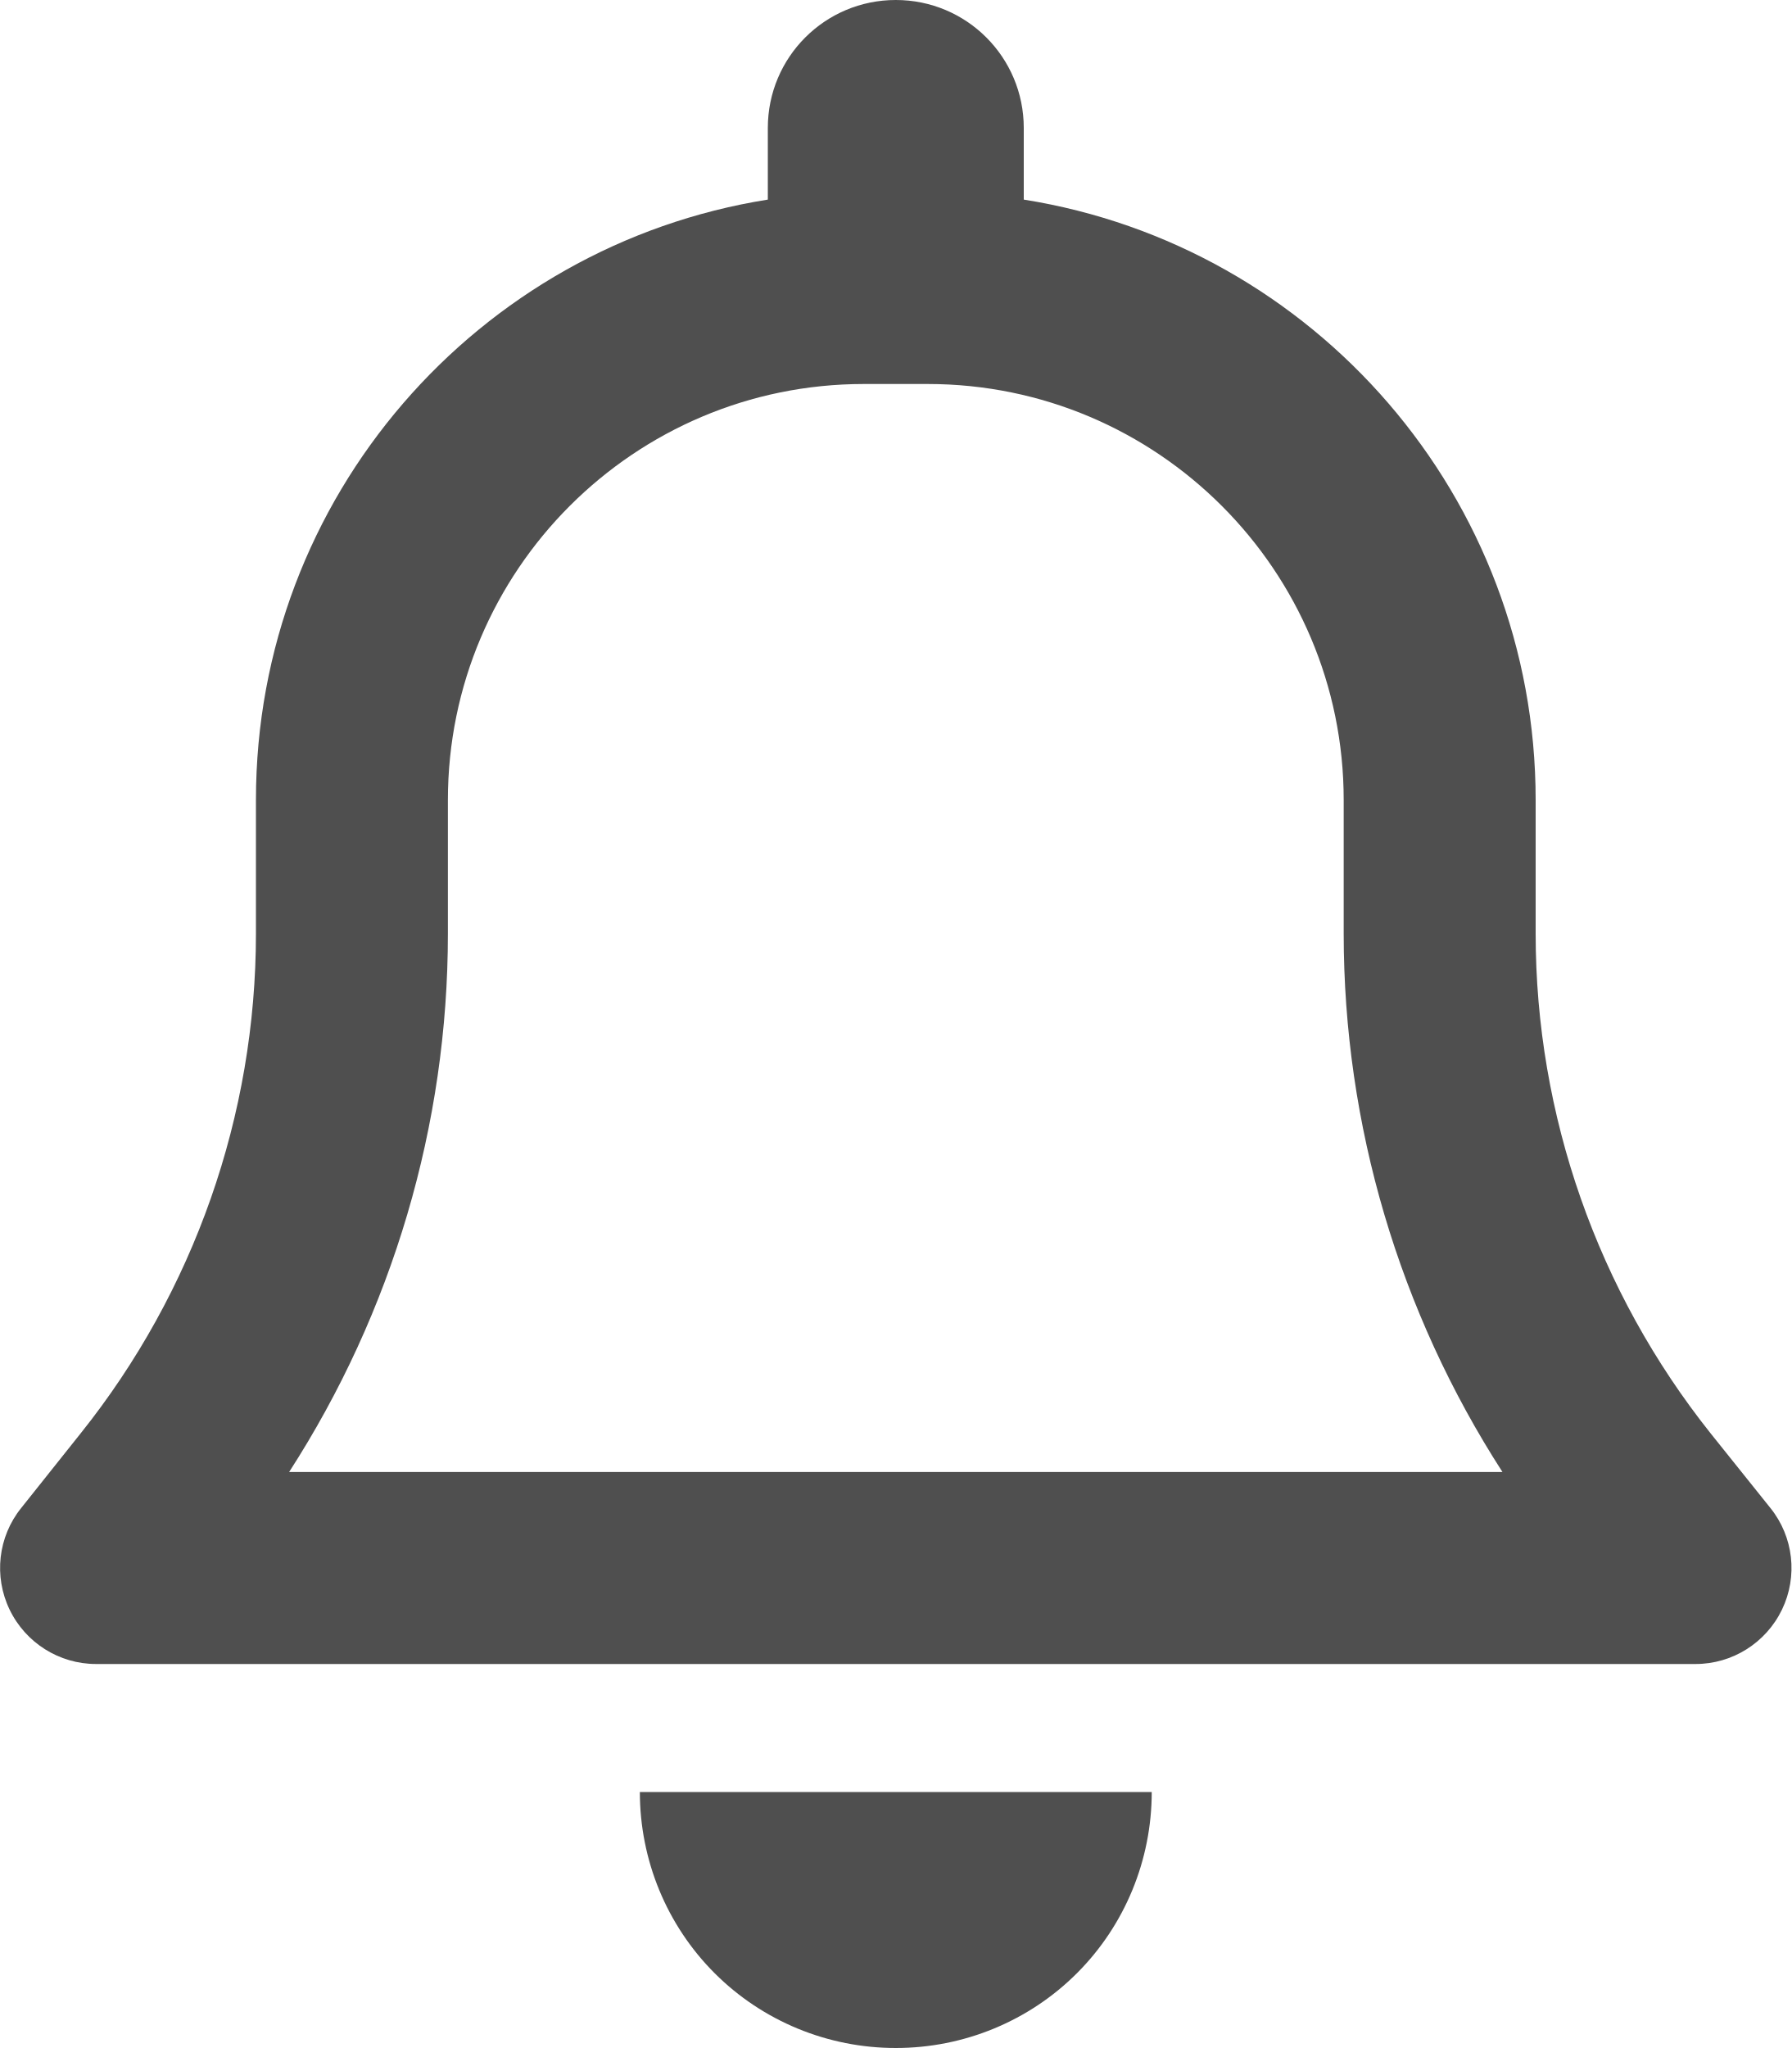
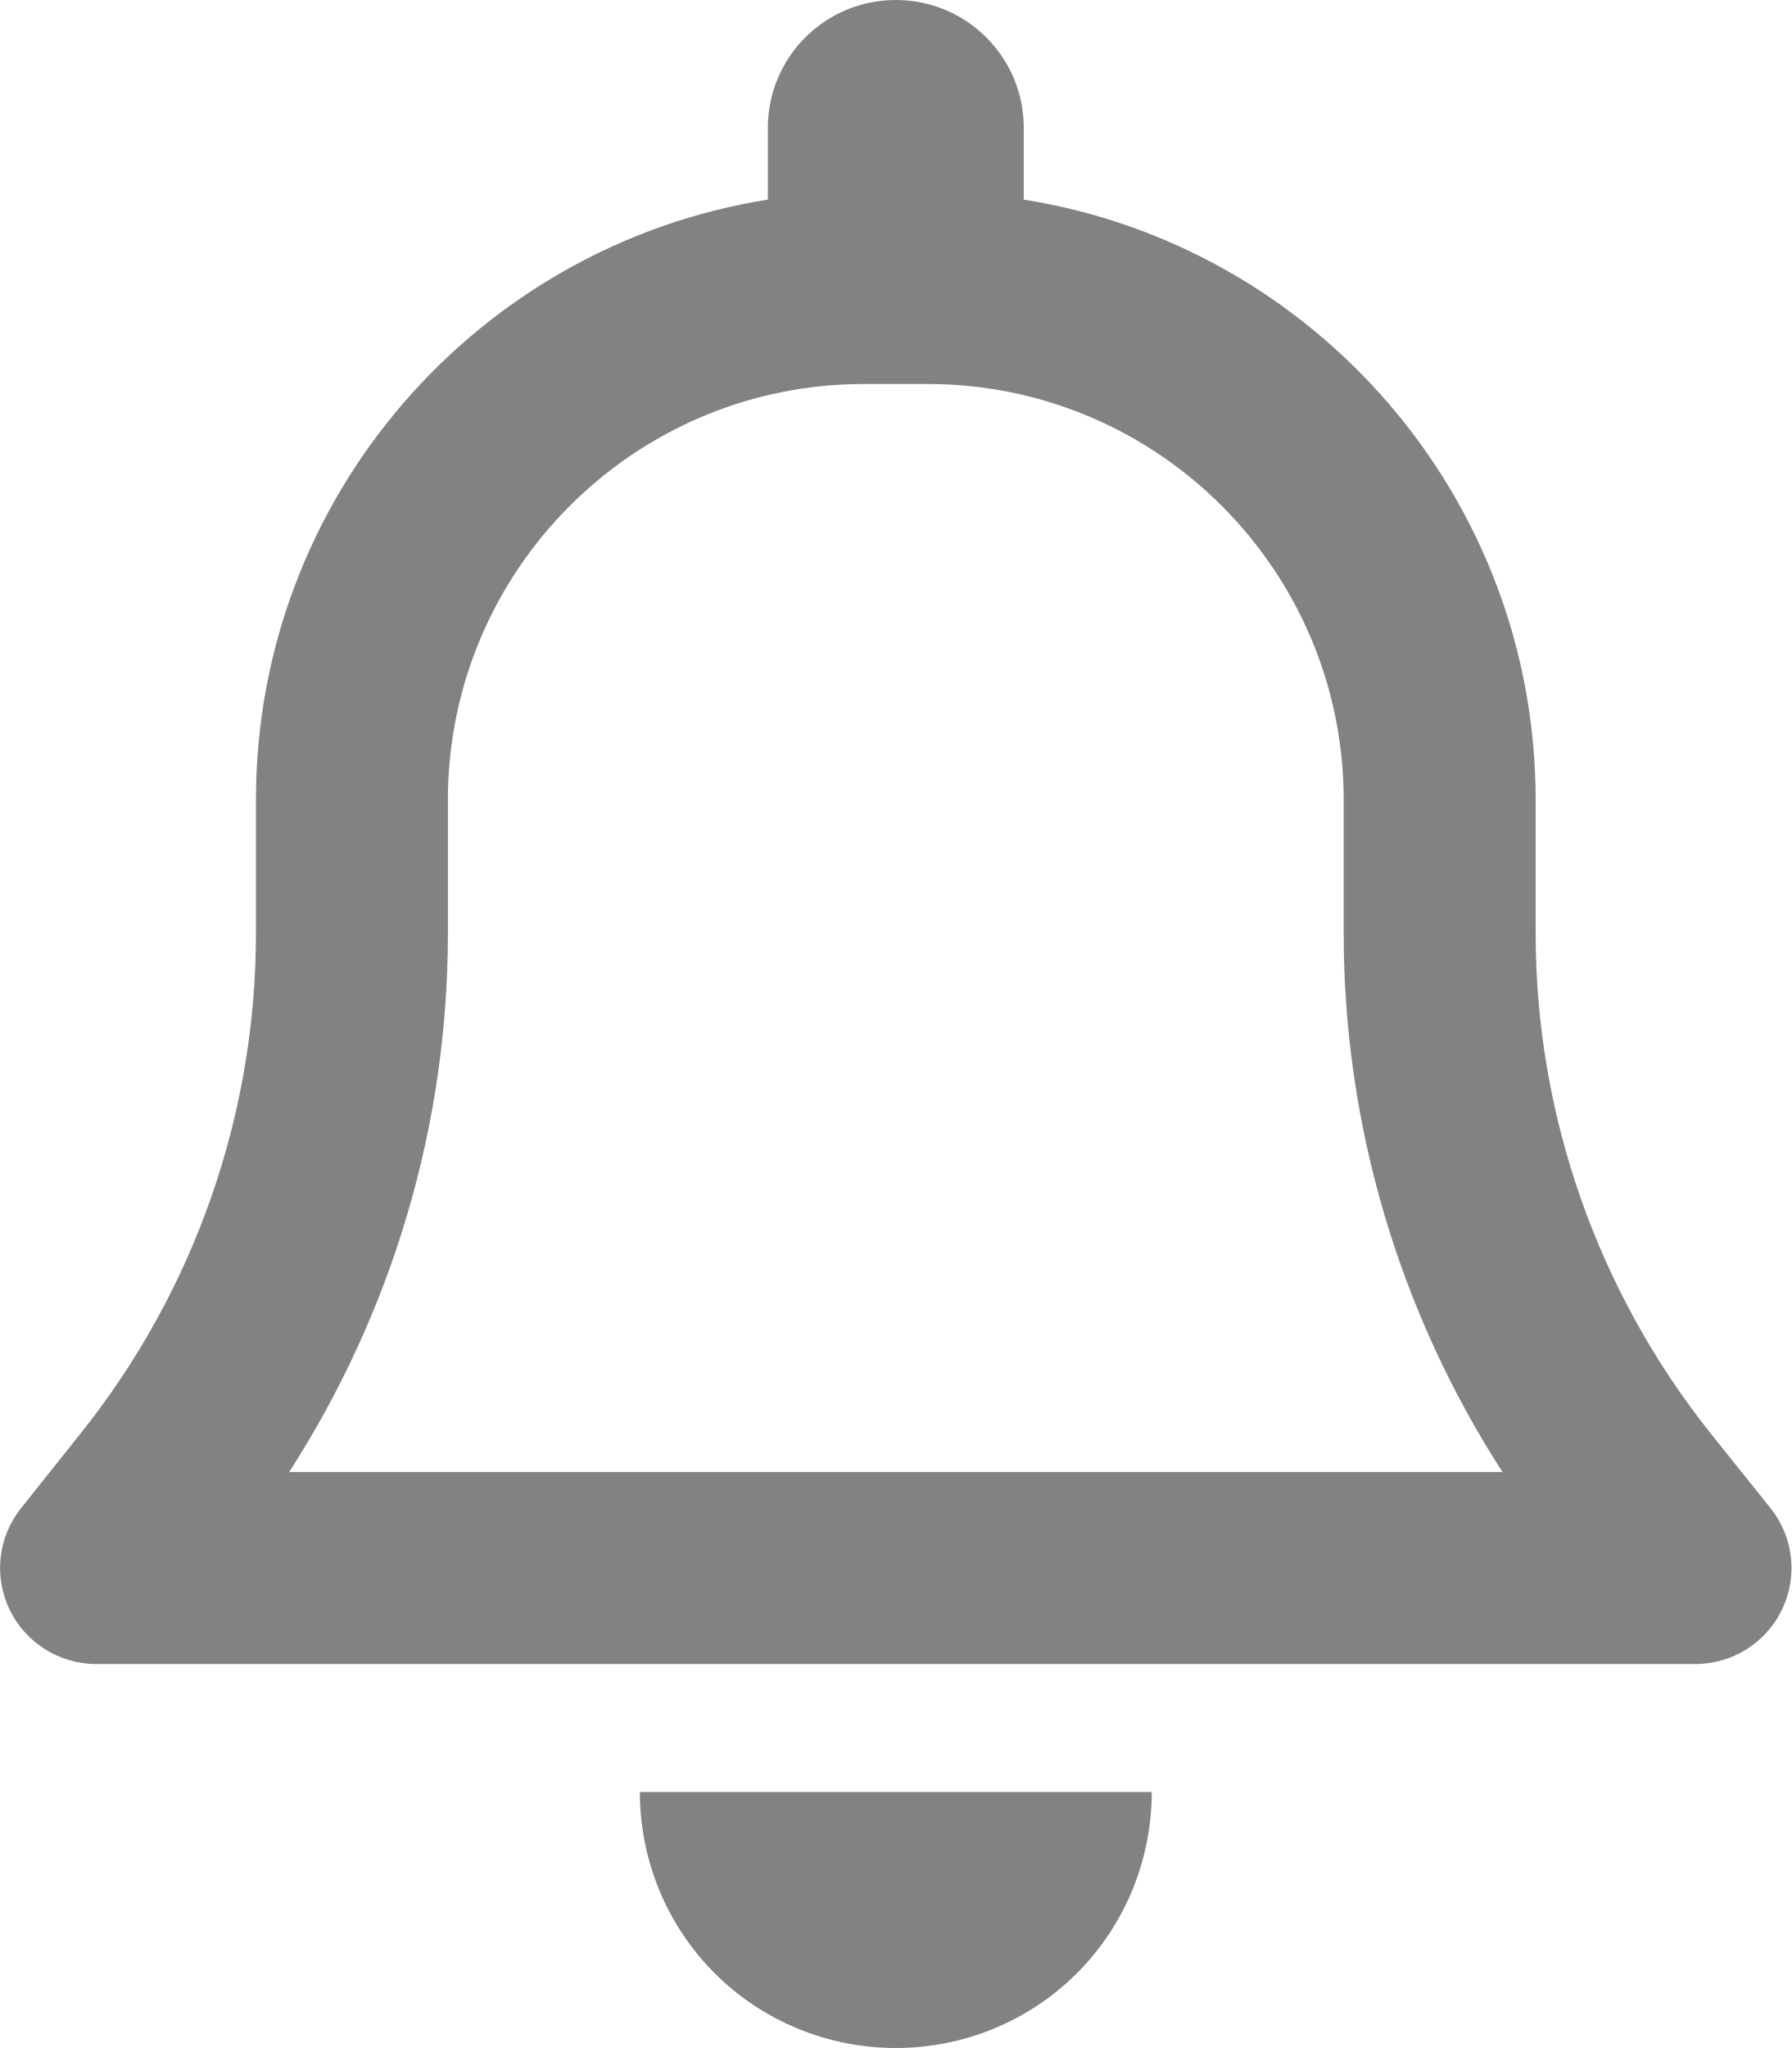
- <svg xmlns="http://www.w3.org/2000/svg" viewBox="0 0 448 512" fill="#4f4f4f">
+ <svg xmlns="http://www.w3.org/2000/svg" viewBox="0 0 448 512" fill="#828282">
  <path d="M224 0c-17.7 0-32 14.3-32 32V49.9C119.5 61.4 64 124.2 64 200v33.4c0 45.4-15.5 89.5-43.8 124.9L5.3 377c-5.8 7.2-6.9 17.1-2.9 25.4S14.8 416 24 416H424c9.2 0 17.6-5.3 21.6-13.6s2.9-18.2-2.9-25.4l-14.9-18.6C399.5 322.9 384 278.8 384 233.4V200c0-75.8-55.5-138.6-128-150.1V32c0-17.7-14.3-32-32-32zm0 96h8c57.4 0 104 46.6 104 104v33.4c0 47.9 13.9 94.6 39.7 134.6H72.3C98.1 328 112 281.3 112 233.4V200c0-57.4 46.6-104 104-104h8zm64 352H224 160c0 17 6.7 33.3 18.7 45.3s28.3 18.7 45.3 18.7s33.3-6.7 45.3-18.7s18.7-28.3 18.7-45.3z" />
</svg>
